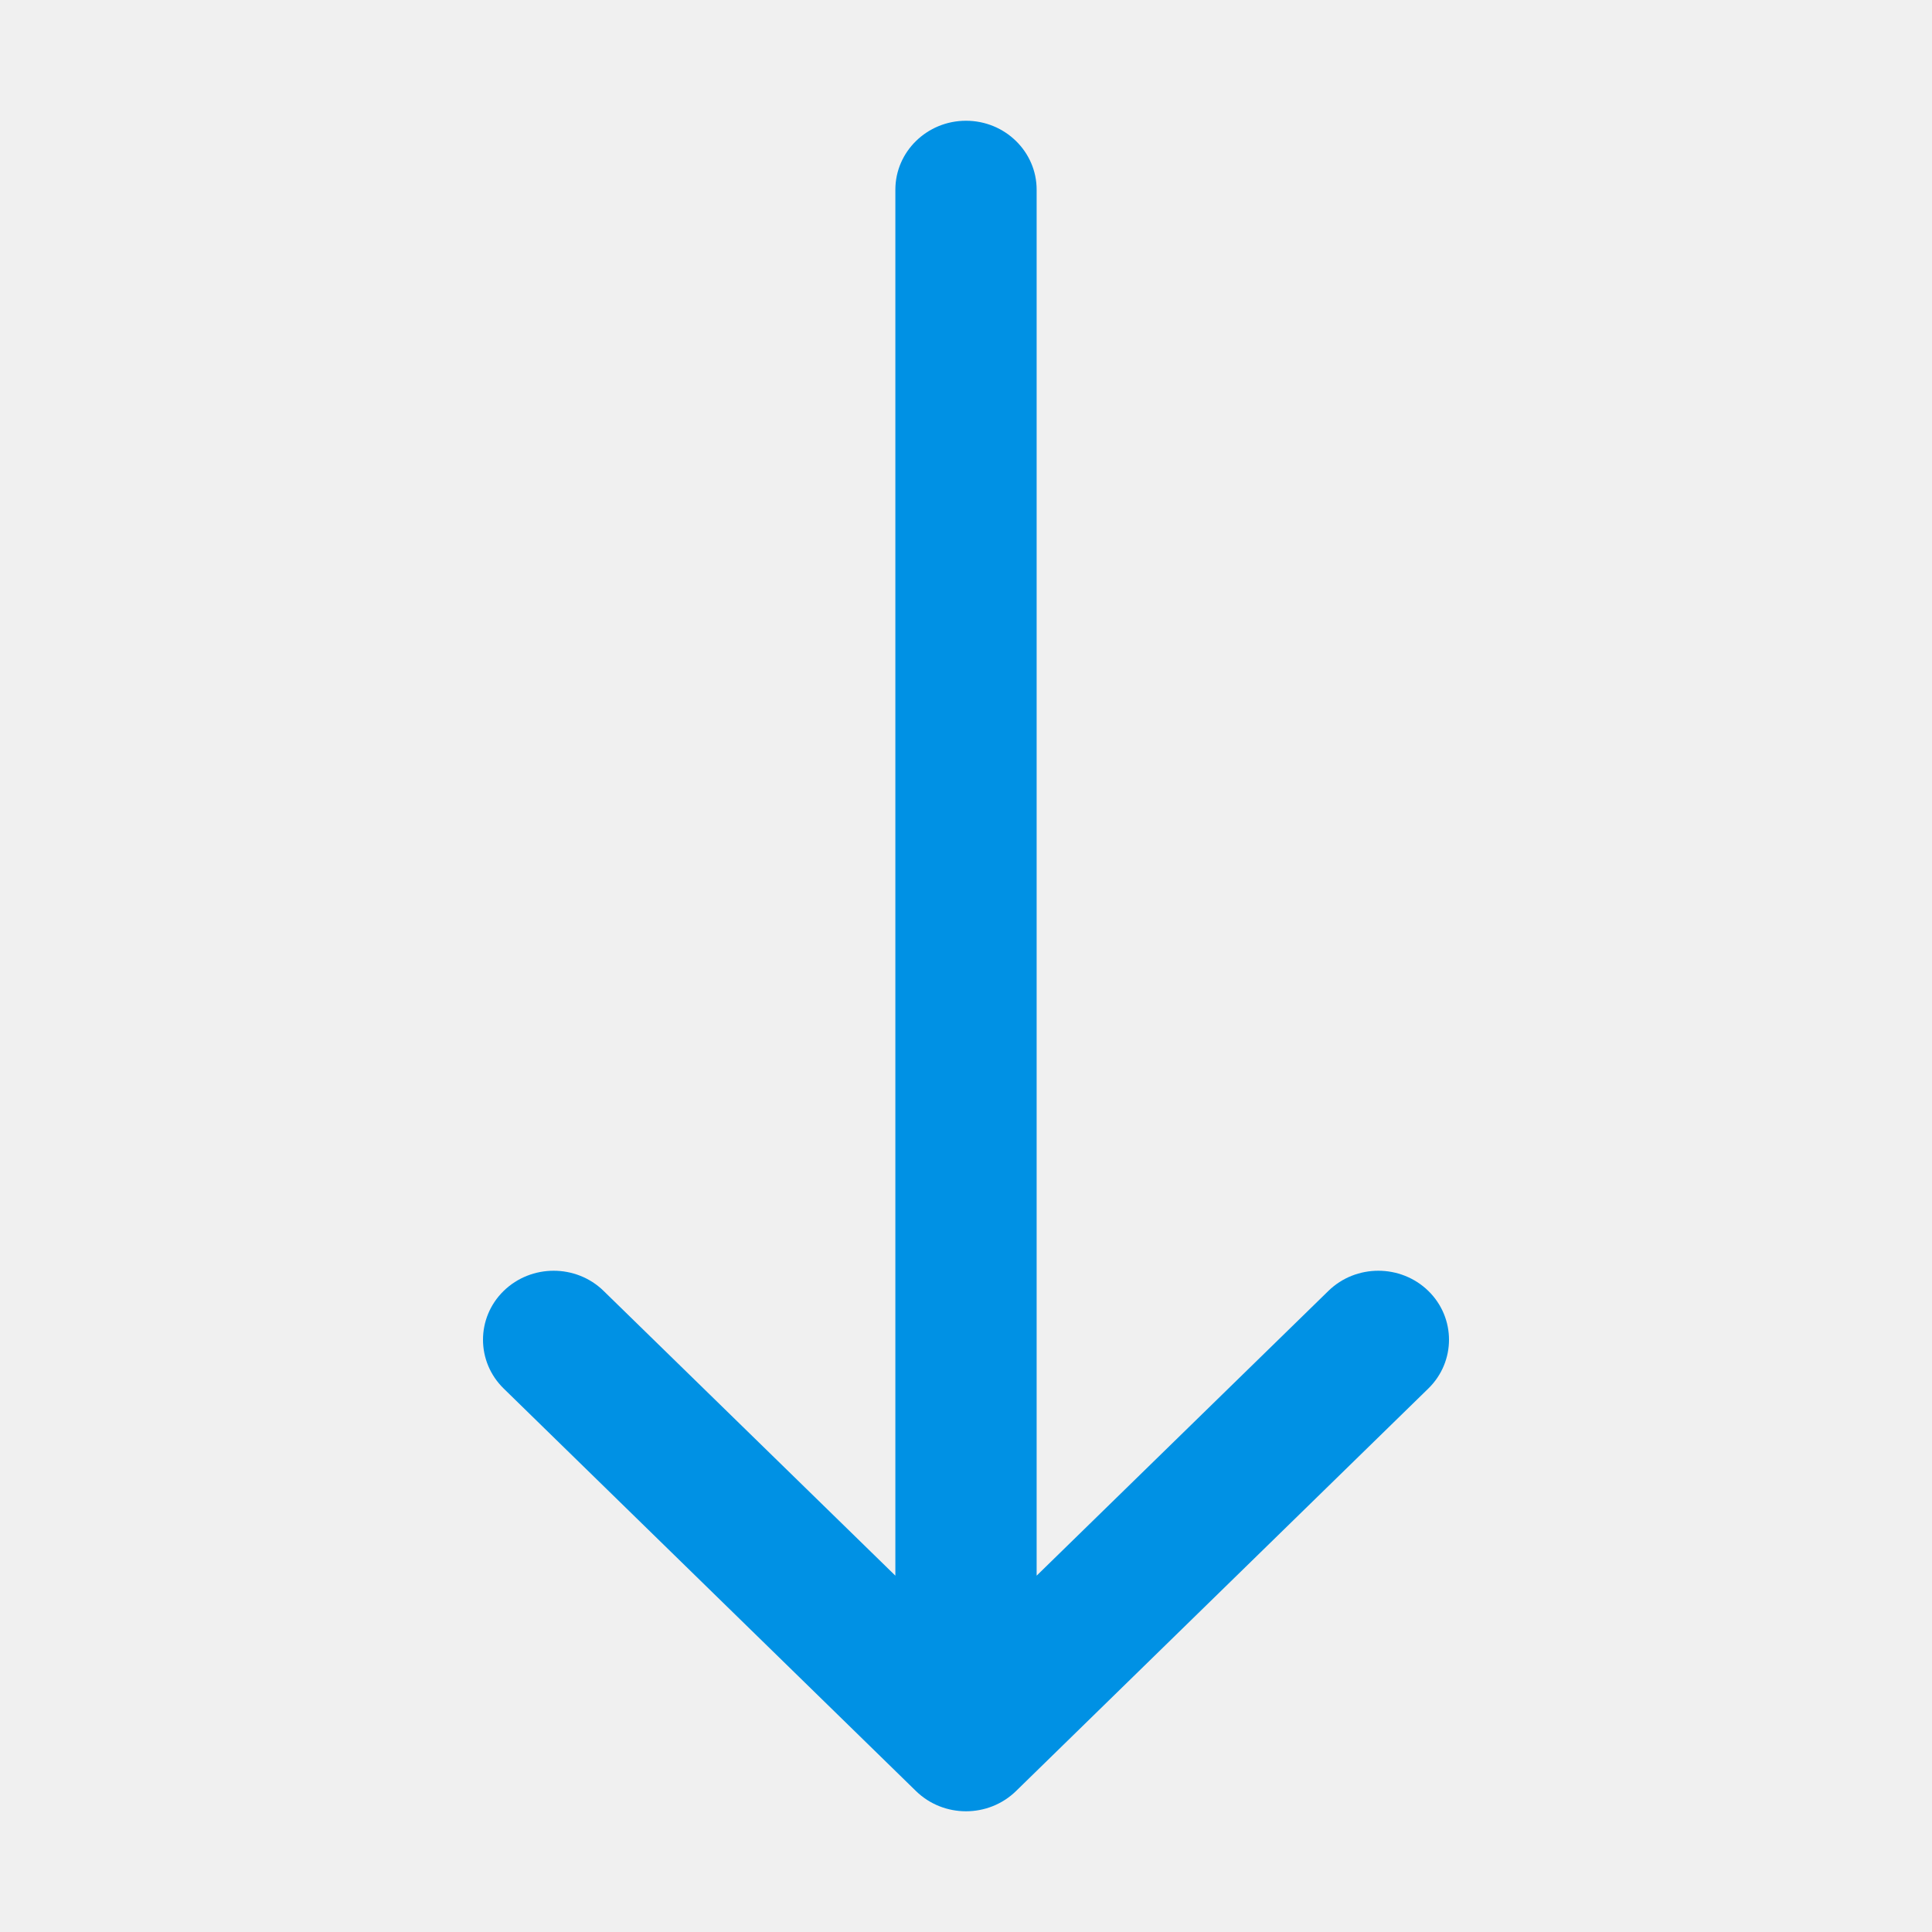
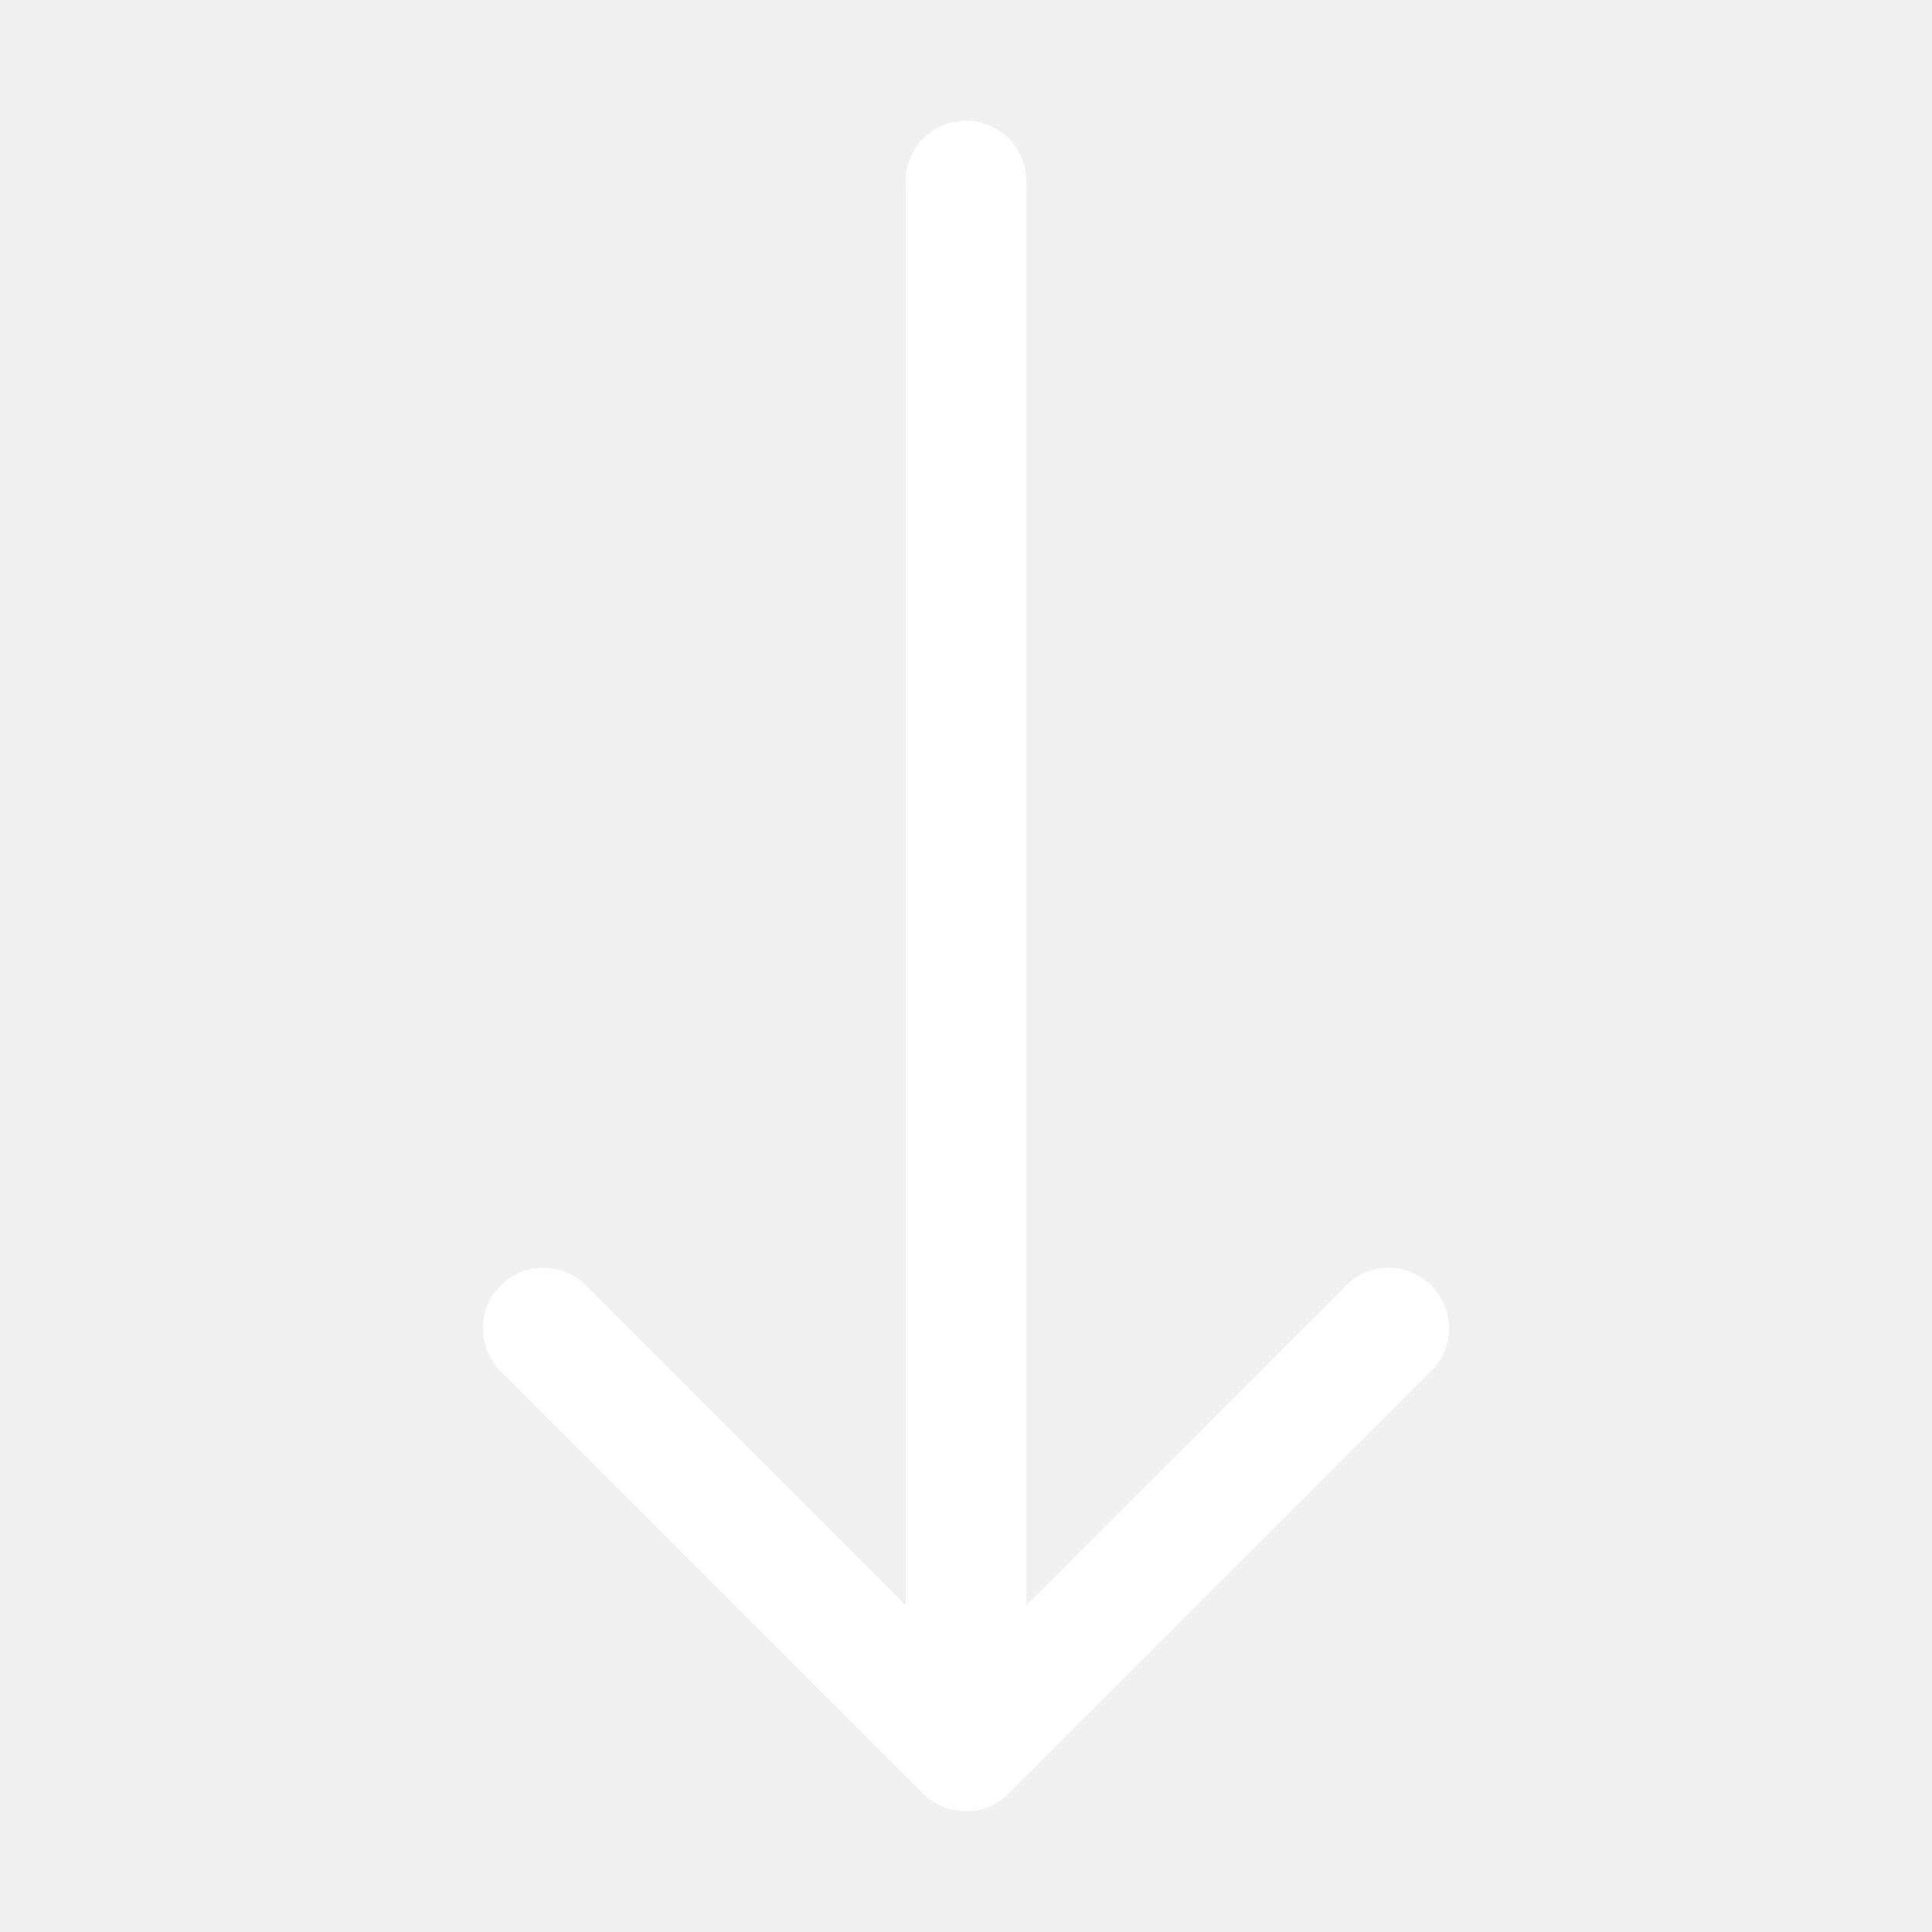
<svg xmlns="http://www.w3.org/2000/svg" width="16" height="16" viewBox="0 0 16 16" fill="none">
-   <path fill-rule="evenodd" clip-rule="evenodd" d="M8.414 14.833C8.185 15.056 7.815 15.056 7.586 14.833L4.171 11.499C3.943 11.276 3.943 10.914 4.171 10.691C4.4 10.468 4.771 10.468 4.999 10.691L7.415 13.049L7.415 1.571C7.415 1.256 7.677 1 8 1C8.323 1 8.585 1.256 8.585 1.571L8.585 13.049L11.001 10.691C11.229 10.468 11.6 10.468 11.829 10.691C12.057 10.914 12.057 11.276 11.829 11.499L8.414 14.833Z" fill="#0091E4" />
+   <path fill-rule="evenodd" clip-rule="evenodd" d="M8.354 14.854C8.158 15.049 7.842 15.049 7.646 14.854L4.146 11.354C3.951 11.158 3.951 10.842 4.146 10.646C4.342 10.451 4.658 10.451 4.854 10.646L7.5 13.293L7.5 1.5C7.5 1.224 7.724 1 8 1C8.276 1 8.5 1.224 8.5 1.5L8.5 13.293L11.146 10.646C11.342 10.451 11.658 10.451 11.854 10.646C12.049 10.842 12.049 11.158 11.854 11.354L8.354 14.854Z" fill="white" />
</svg>
